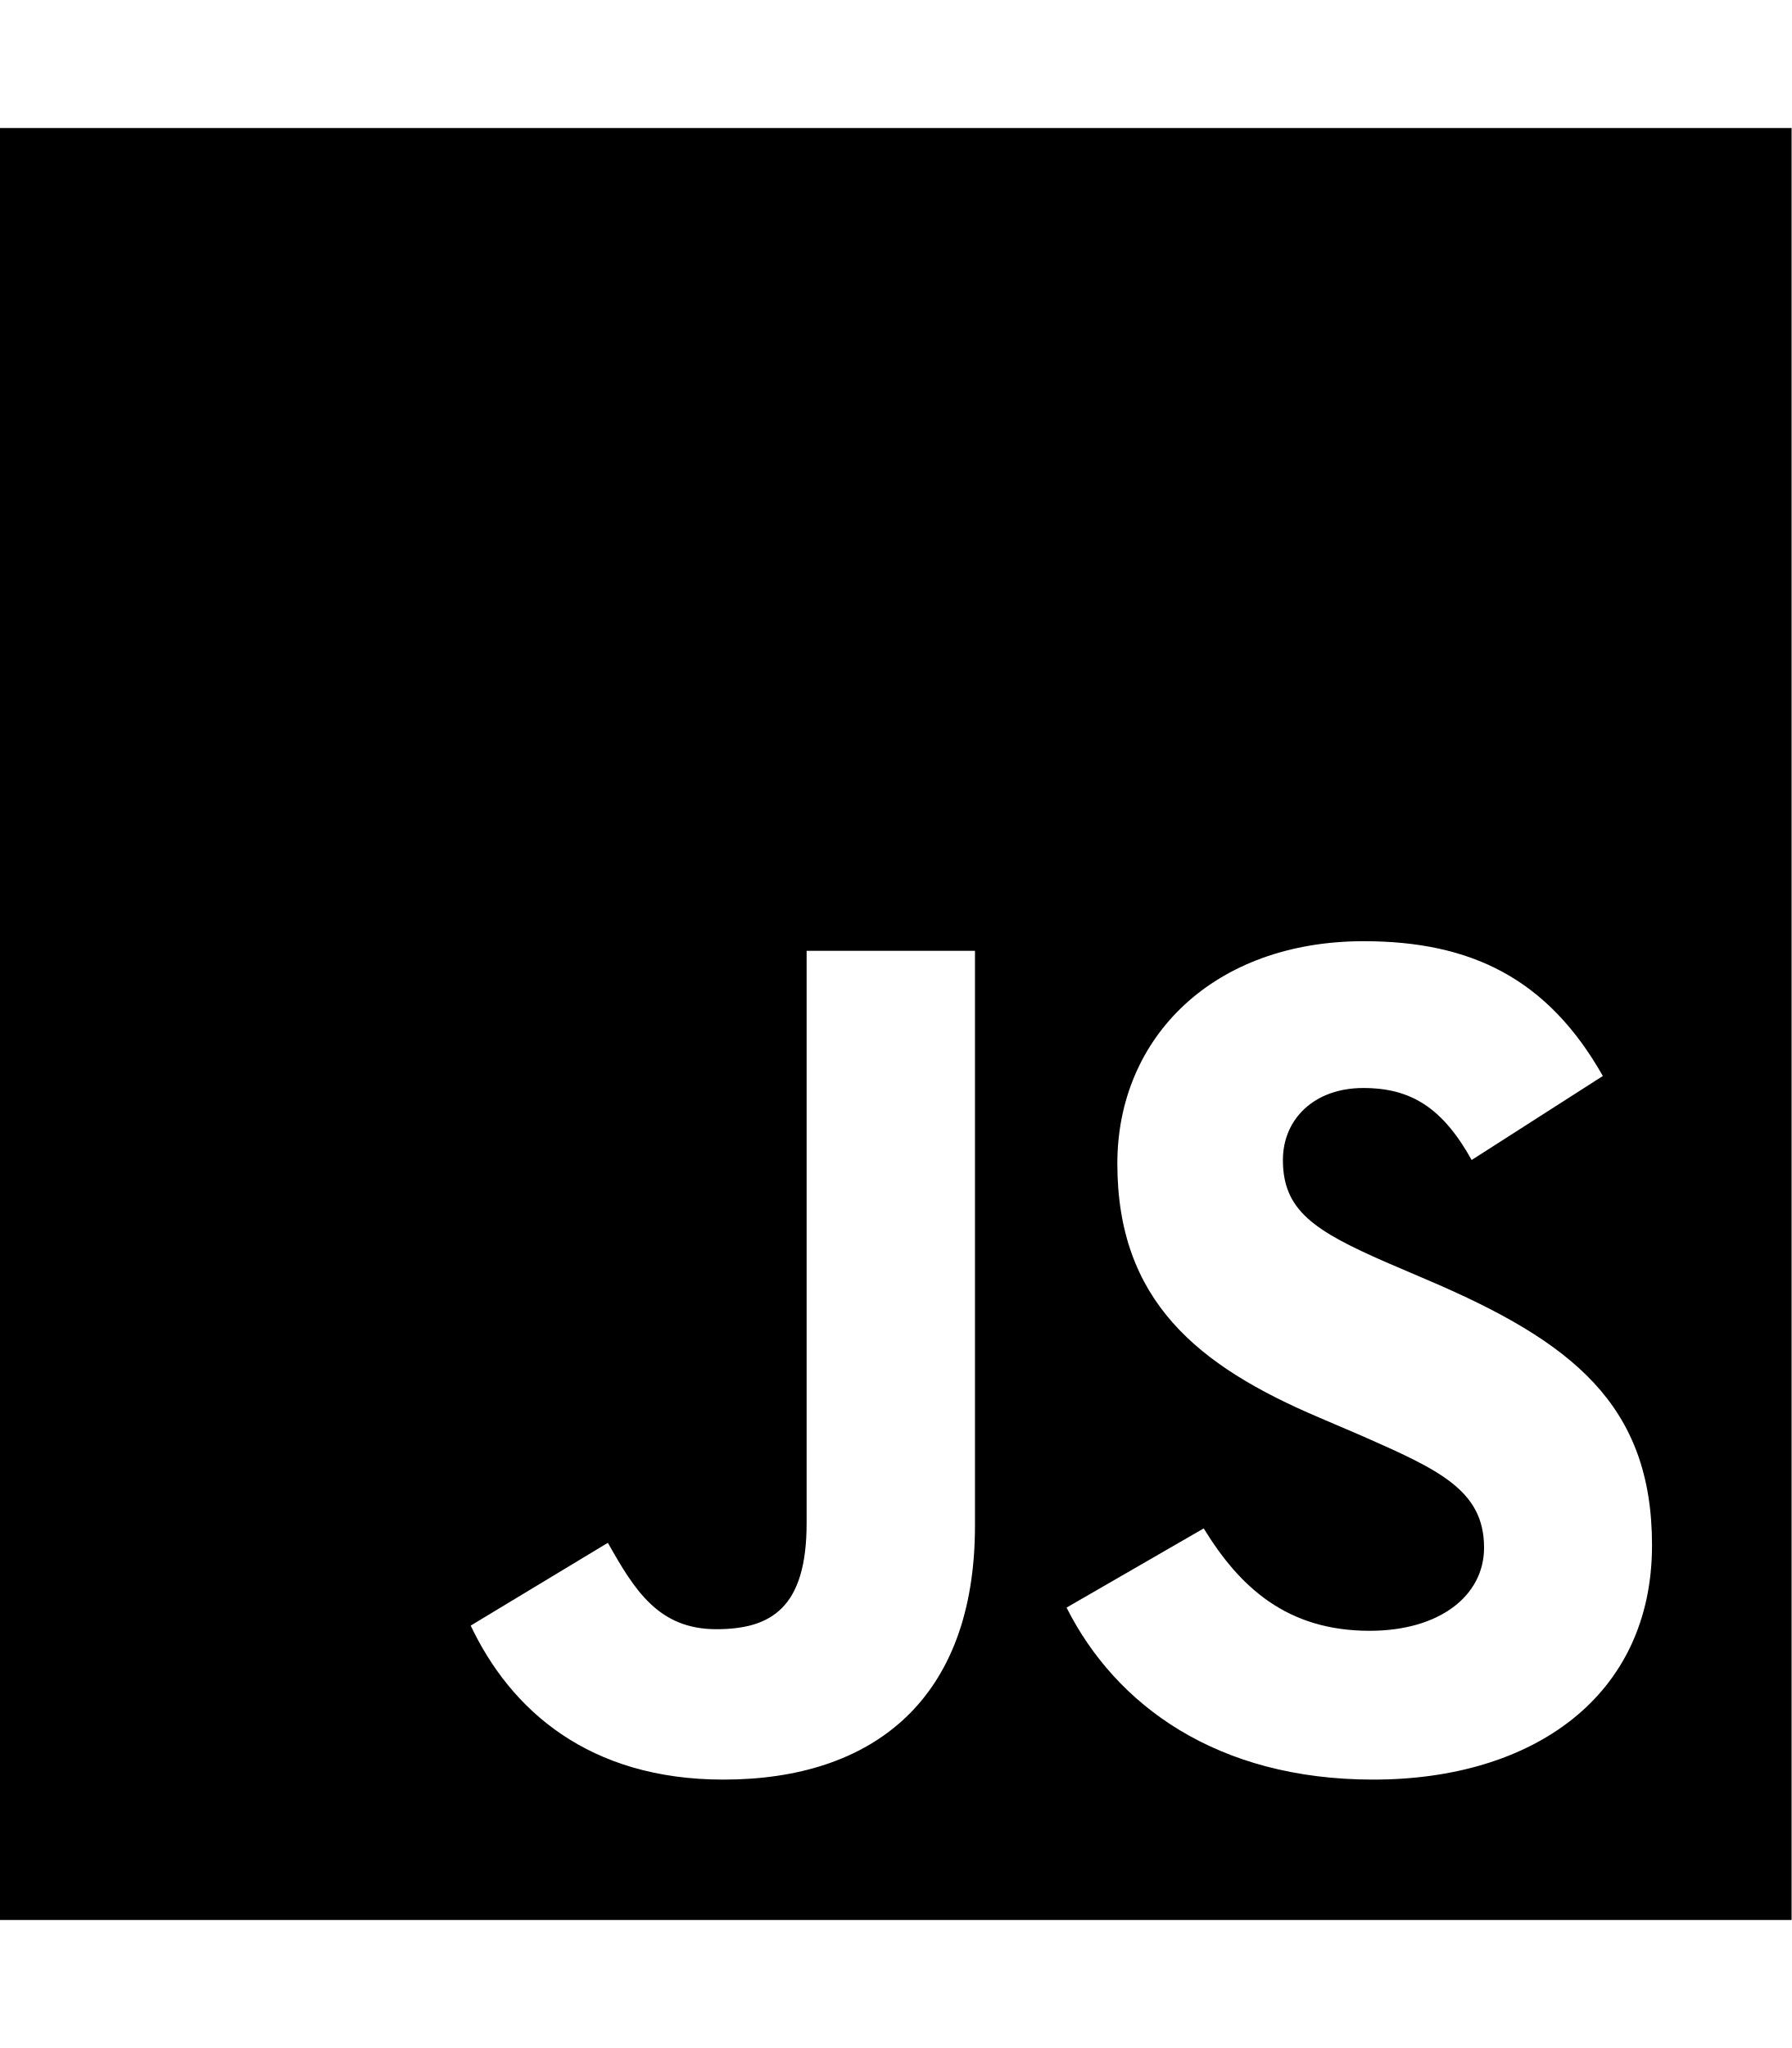
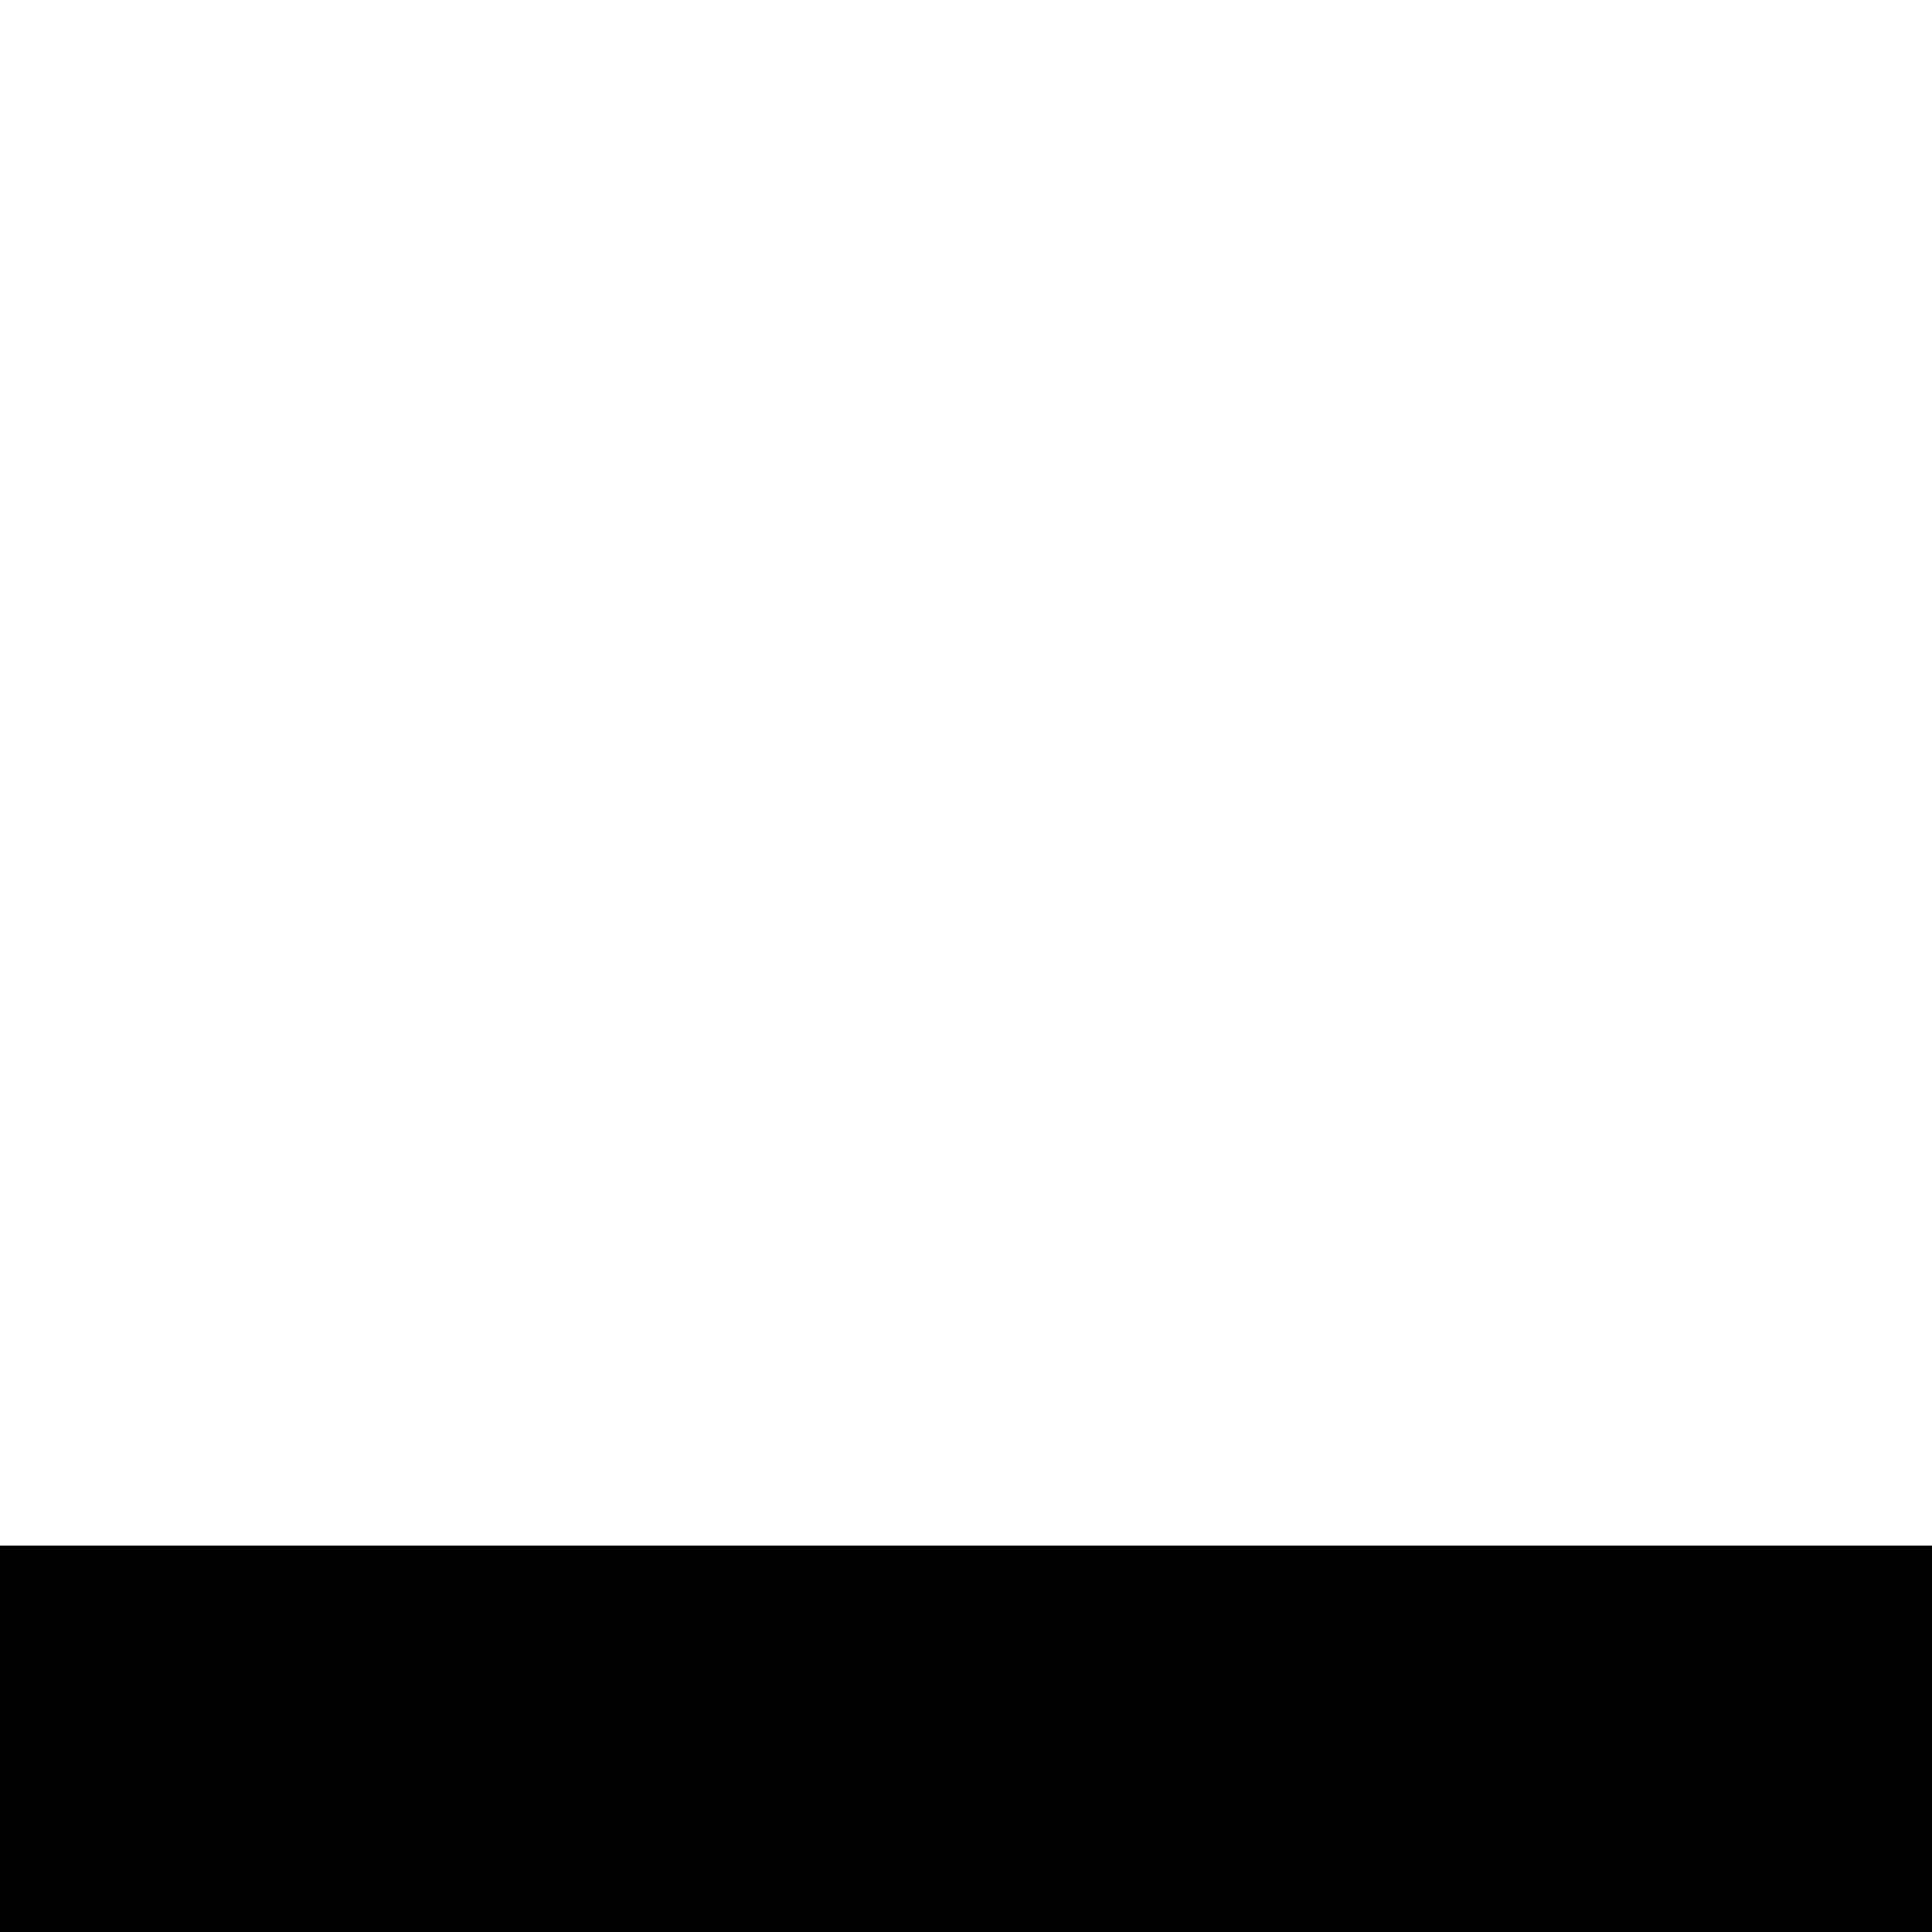
- <svg xmlns="http://www.w3.org/2000/svg" viewBox="0 0 448 512">
+ <svg xmlns="http://www.w3.org/2000/svg" viewBox="0 0 40 40">
  <path d="M0 32v448h448V32H0zm243.8 349.4c0 43.6-25.6 63.5-62.9 63.5-33.7 0-53.2-17.4-63.2-38.5l34.3-20.7c6.6 11.7 12.6 21.6 27.1 21.6 13.8 0 22.6-5.4 22.6-26.5V237.7h42.1v143.7zm99.6 63.5c-39.1 0-64.4-18.6-76.7-43l34.3-19.8c9 14.7 20.8 25.6 41.5 25.6 17.4 0 28.6-8.7 28.6-20.8 0-14.4-11.4-19.5-30.7-28l-10.5-4.5c-30.4-12.9-50.5-29.2-50.5-63.5 0-31.6 24.1-55.6 61.6-55.6 26.8 0 46 9.3 59.8 33.7L368 290c-7.2-12.9-15-18-27.1-18-12.3 0-20.1 7.8-20.1 18 0 12.6 7.8 17.7 25.9 25.6l10.5 4.5c35.8 15.3 55.9 31 55.9 66.2 0 37.8-29.8 58.6-69.7 58.6z" />
</svg>
